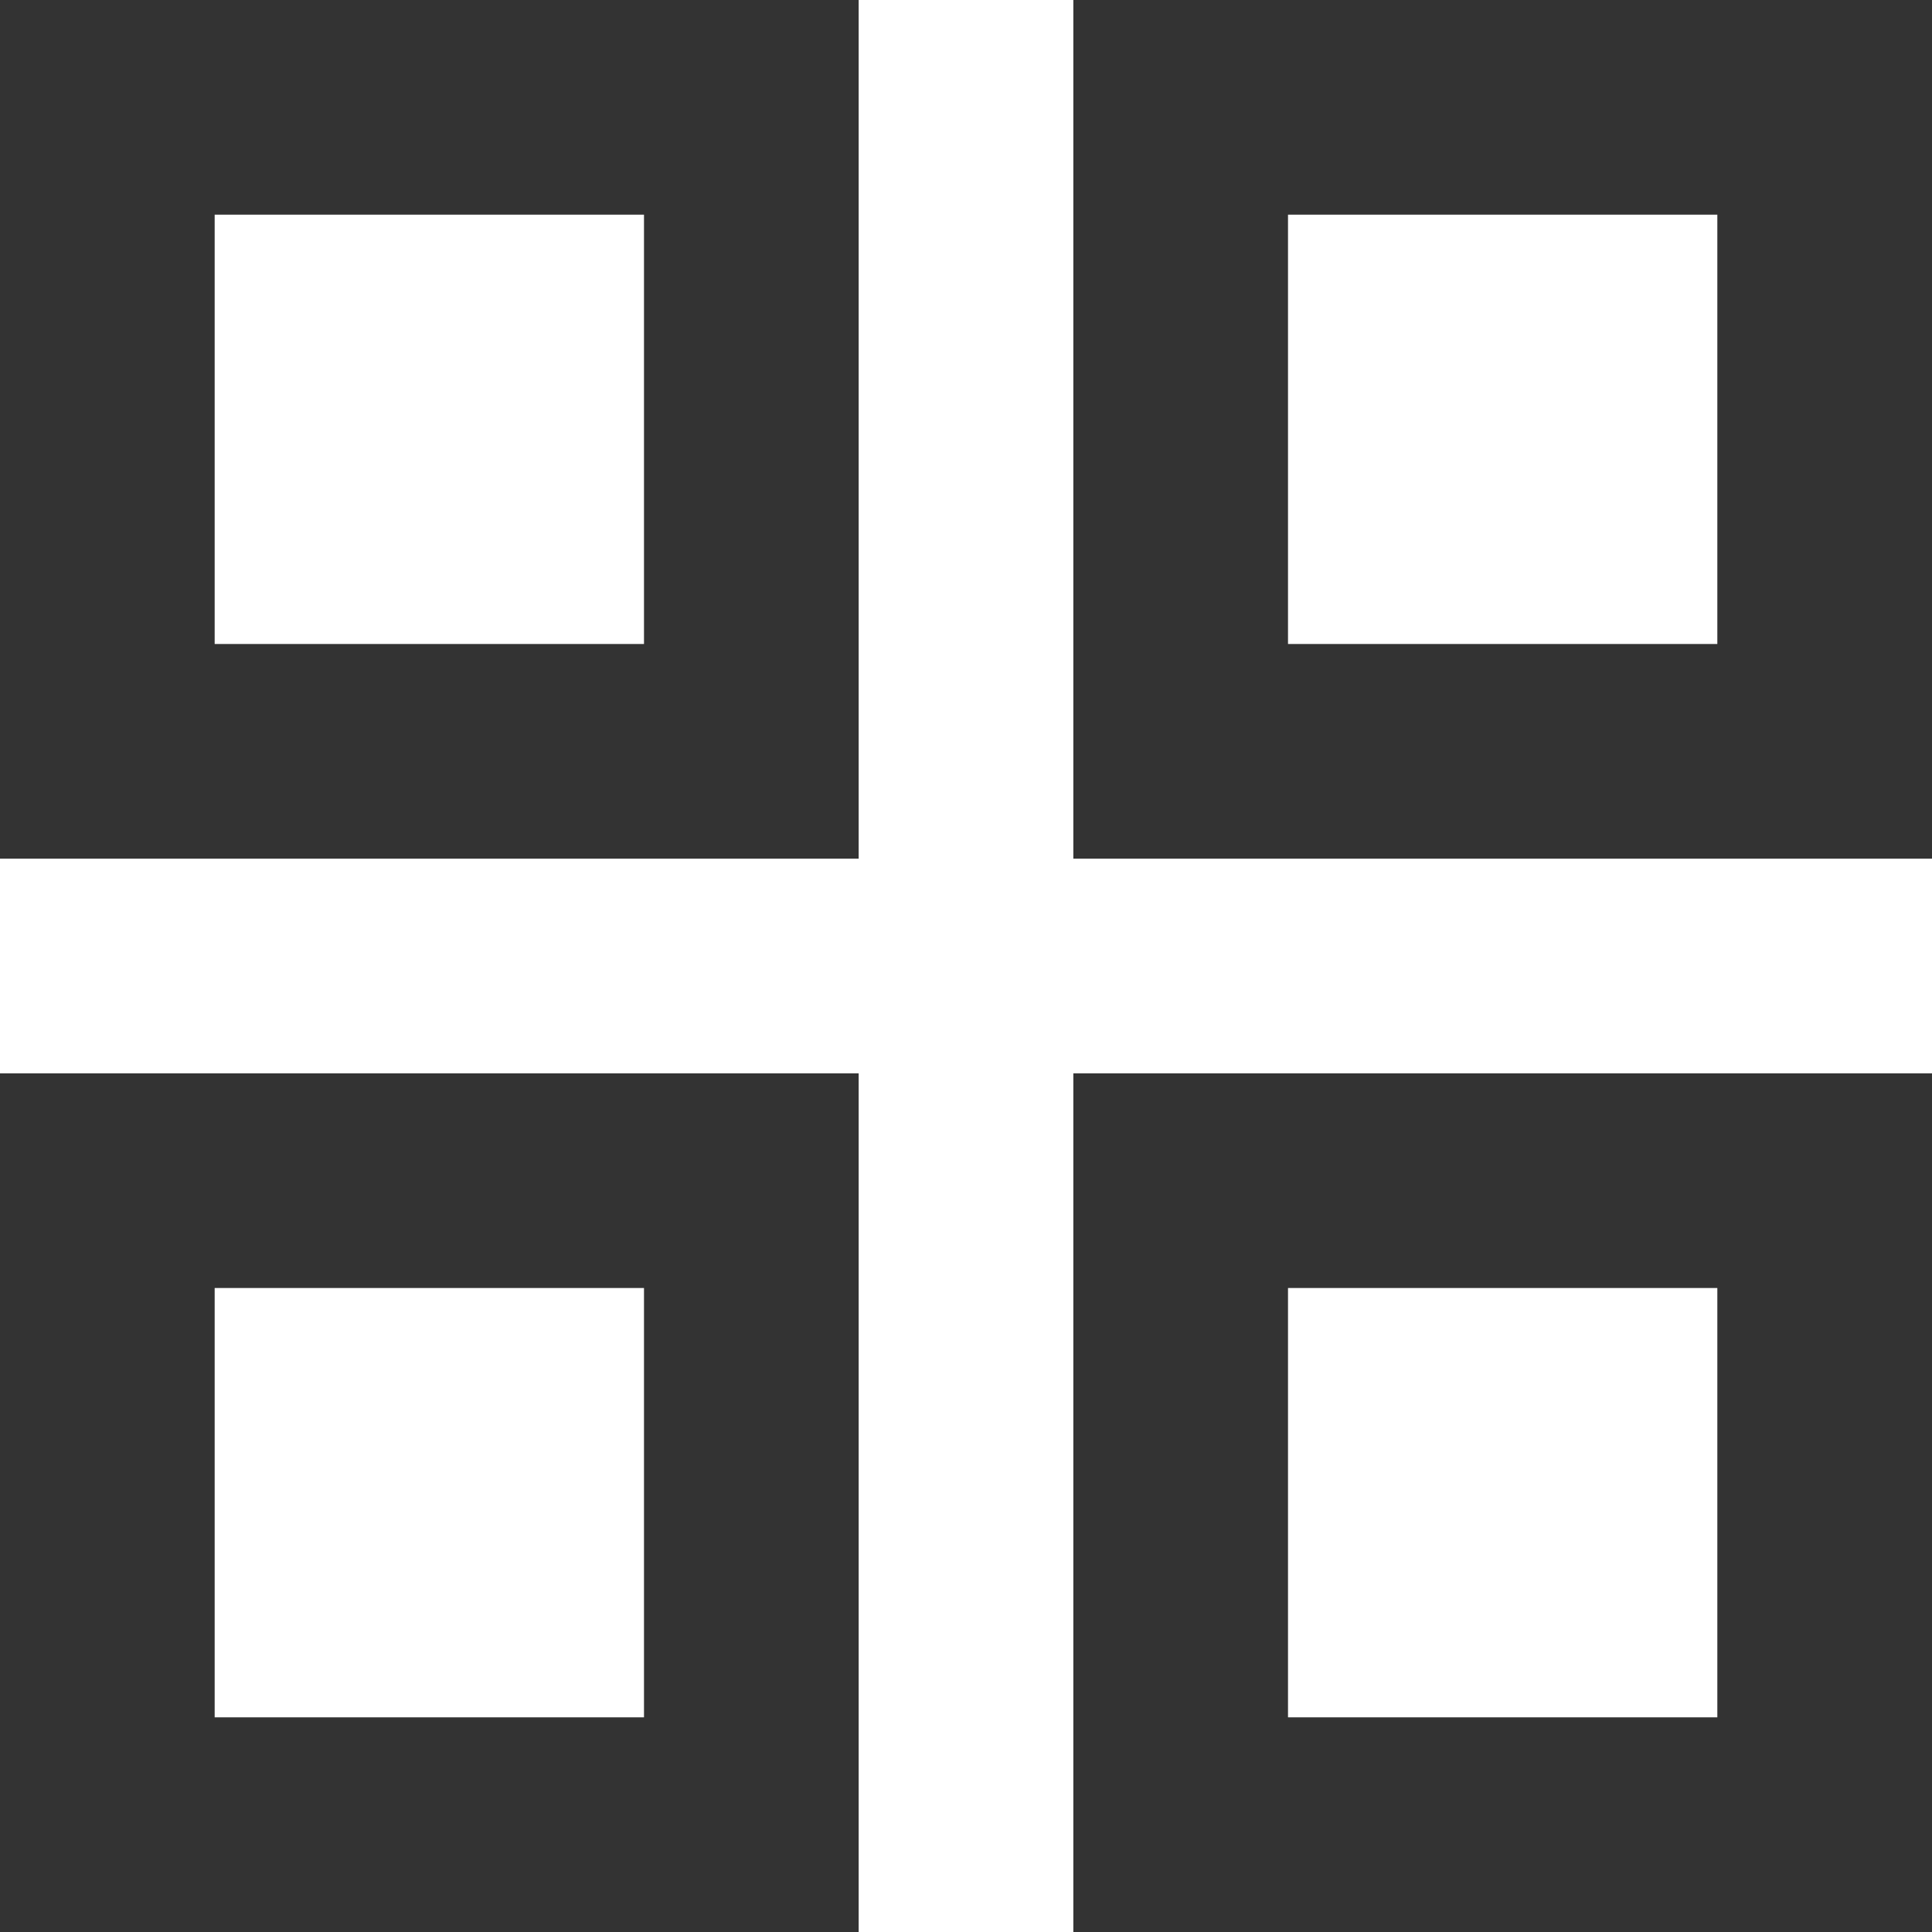
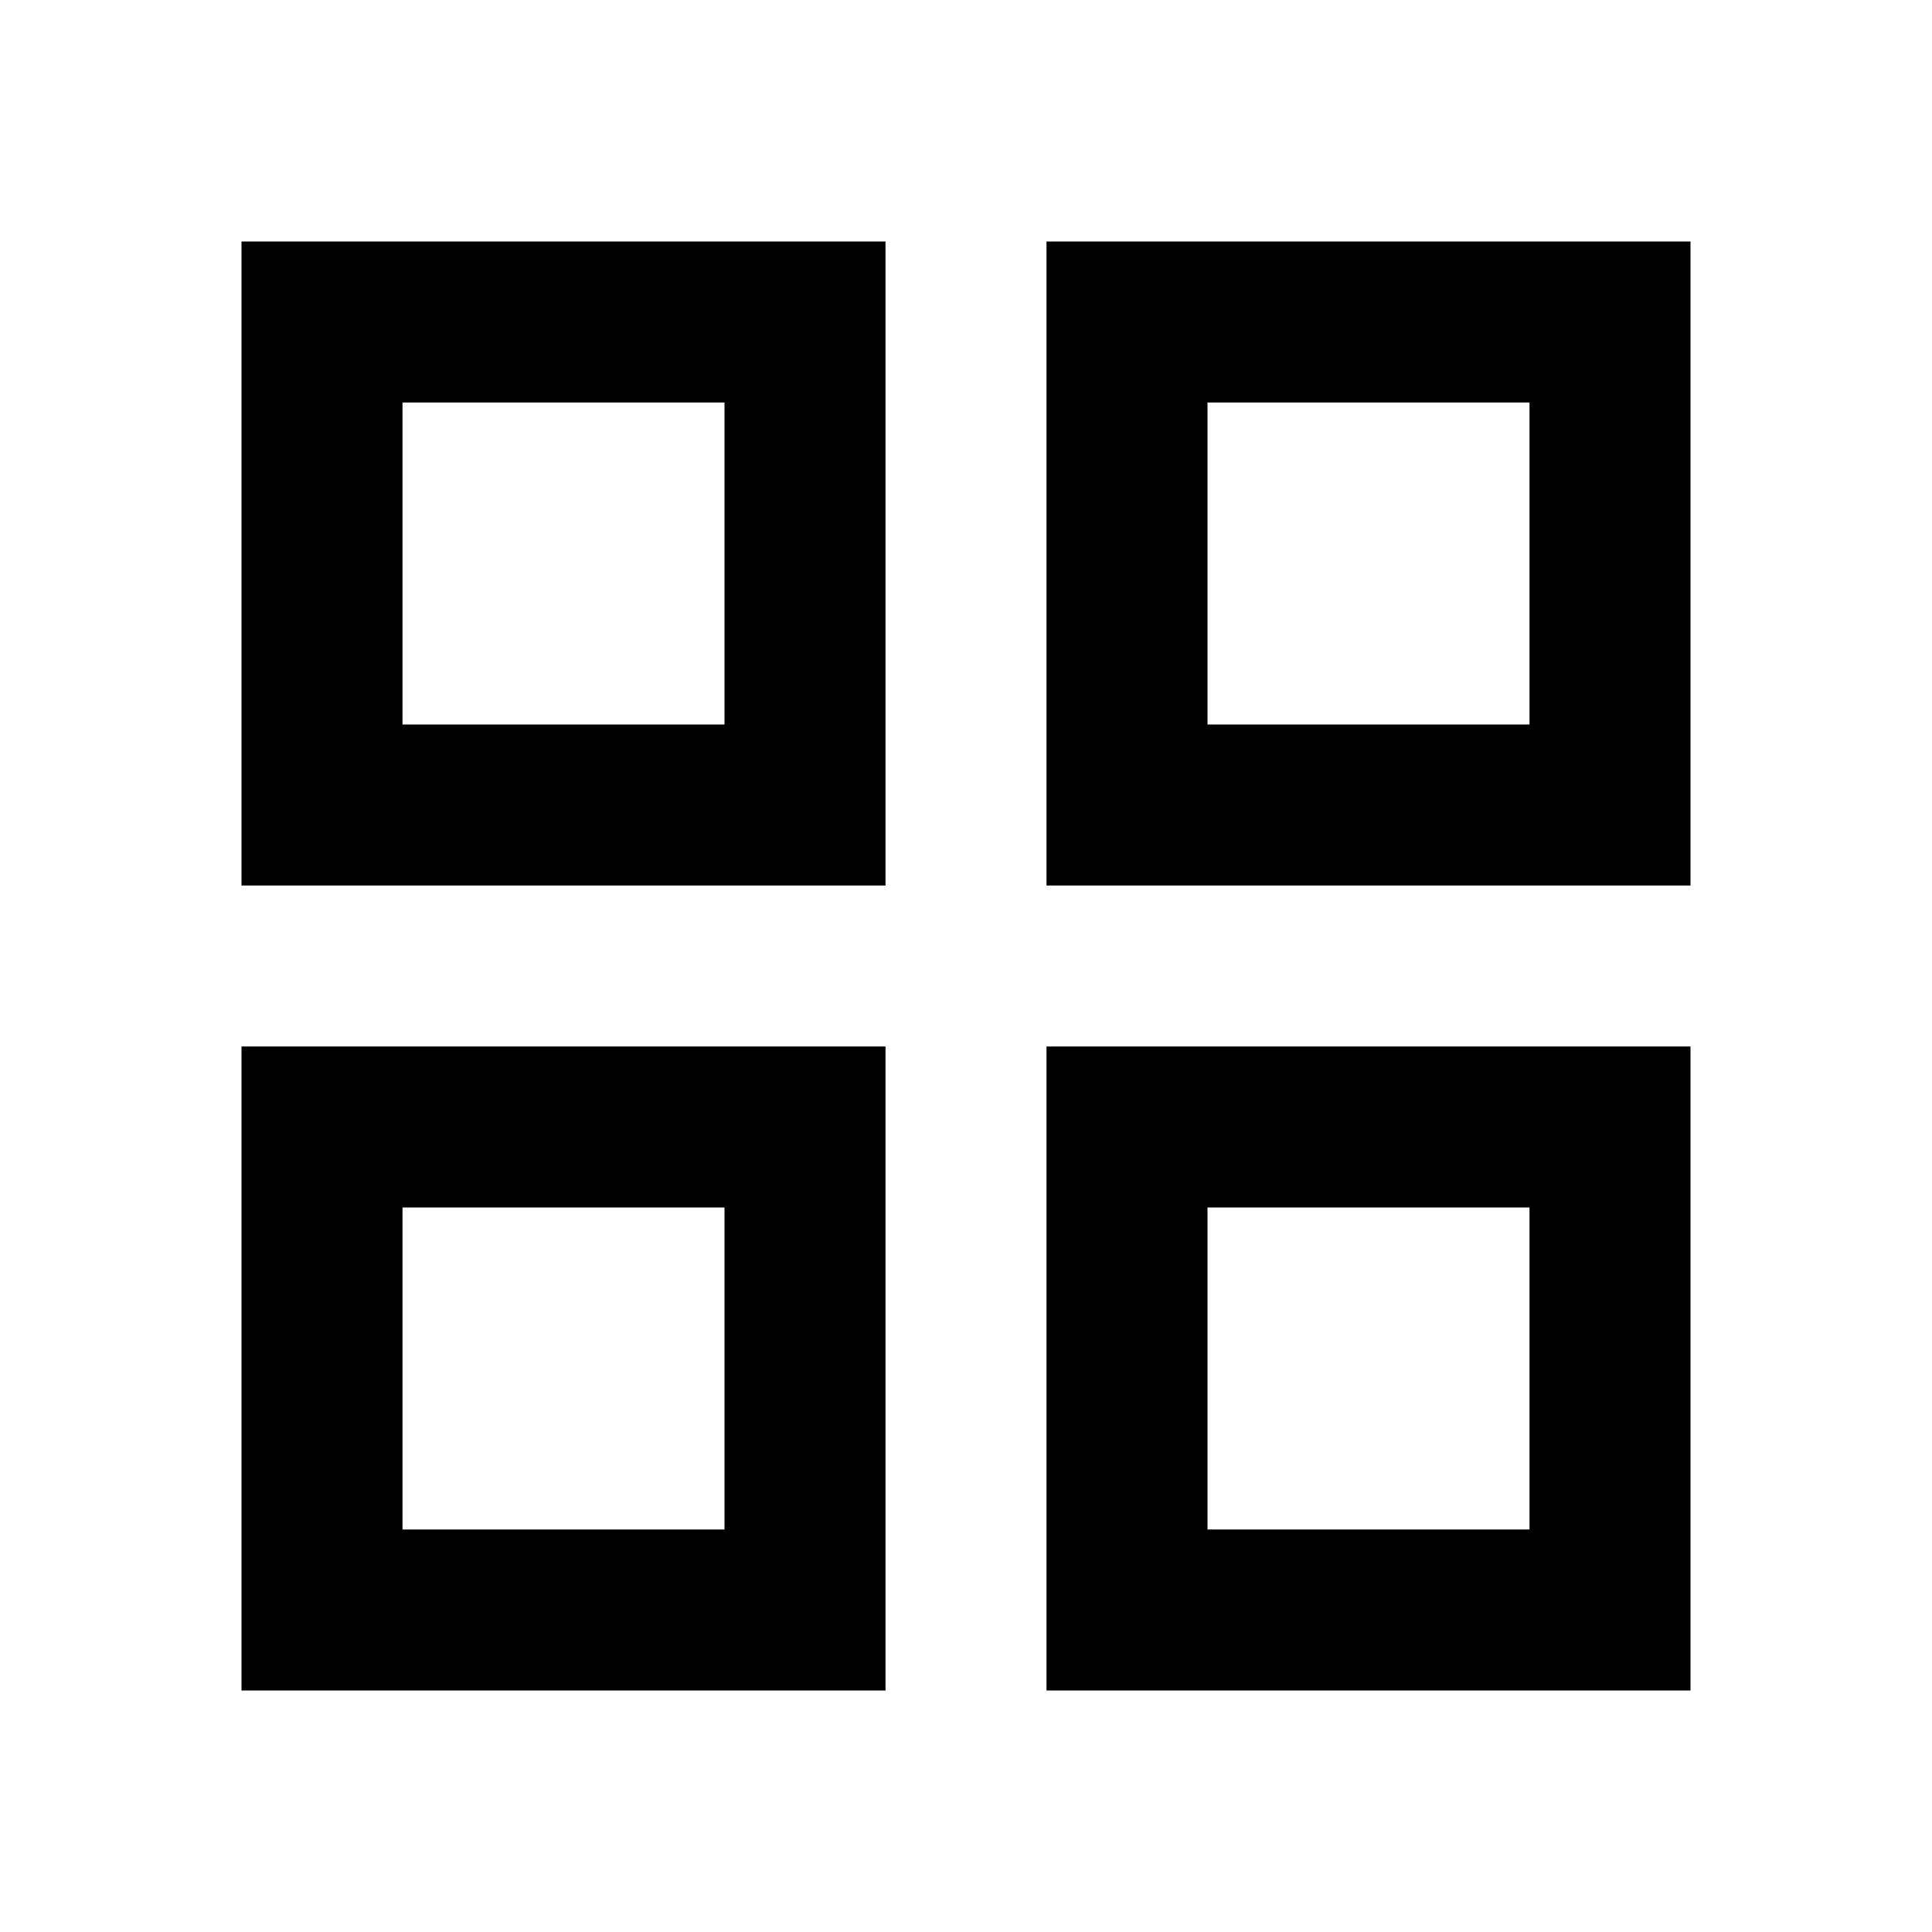
- <svg xmlns="http://www.w3.org/2000/svg" width="18" height="18" viewBox="0 0 18 18" fill="none">
-   <path fill-rule="evenodd" clip-rule="evenodd" d="M0 0V8H8V0H0ZM6 6H2V2H6V6ZM0 10V18H8V10H0ZM6 16H2V12H6V16ZM10 0V8H18V0H10ZM16 6H12V2H16V6ZM10 10V18H18V10H10ZM16 16H12V12H16V16Z" fill="#333333" />
+ <svg xmlns="http://www.w3.org/2000/svg" height="24" width="24">
+   <path d="M3 3v8h8V3H3zm6 6H5V5h4v4zm-6 4v8h8v-8H3zm6 6H5v-4h4v4zm4-16v8h8V3h-8zm6 6h-4V5h4v4zm-6 4v8h8v-8h-8zm6 6h-4v-4h4v4z" />
</svg>
